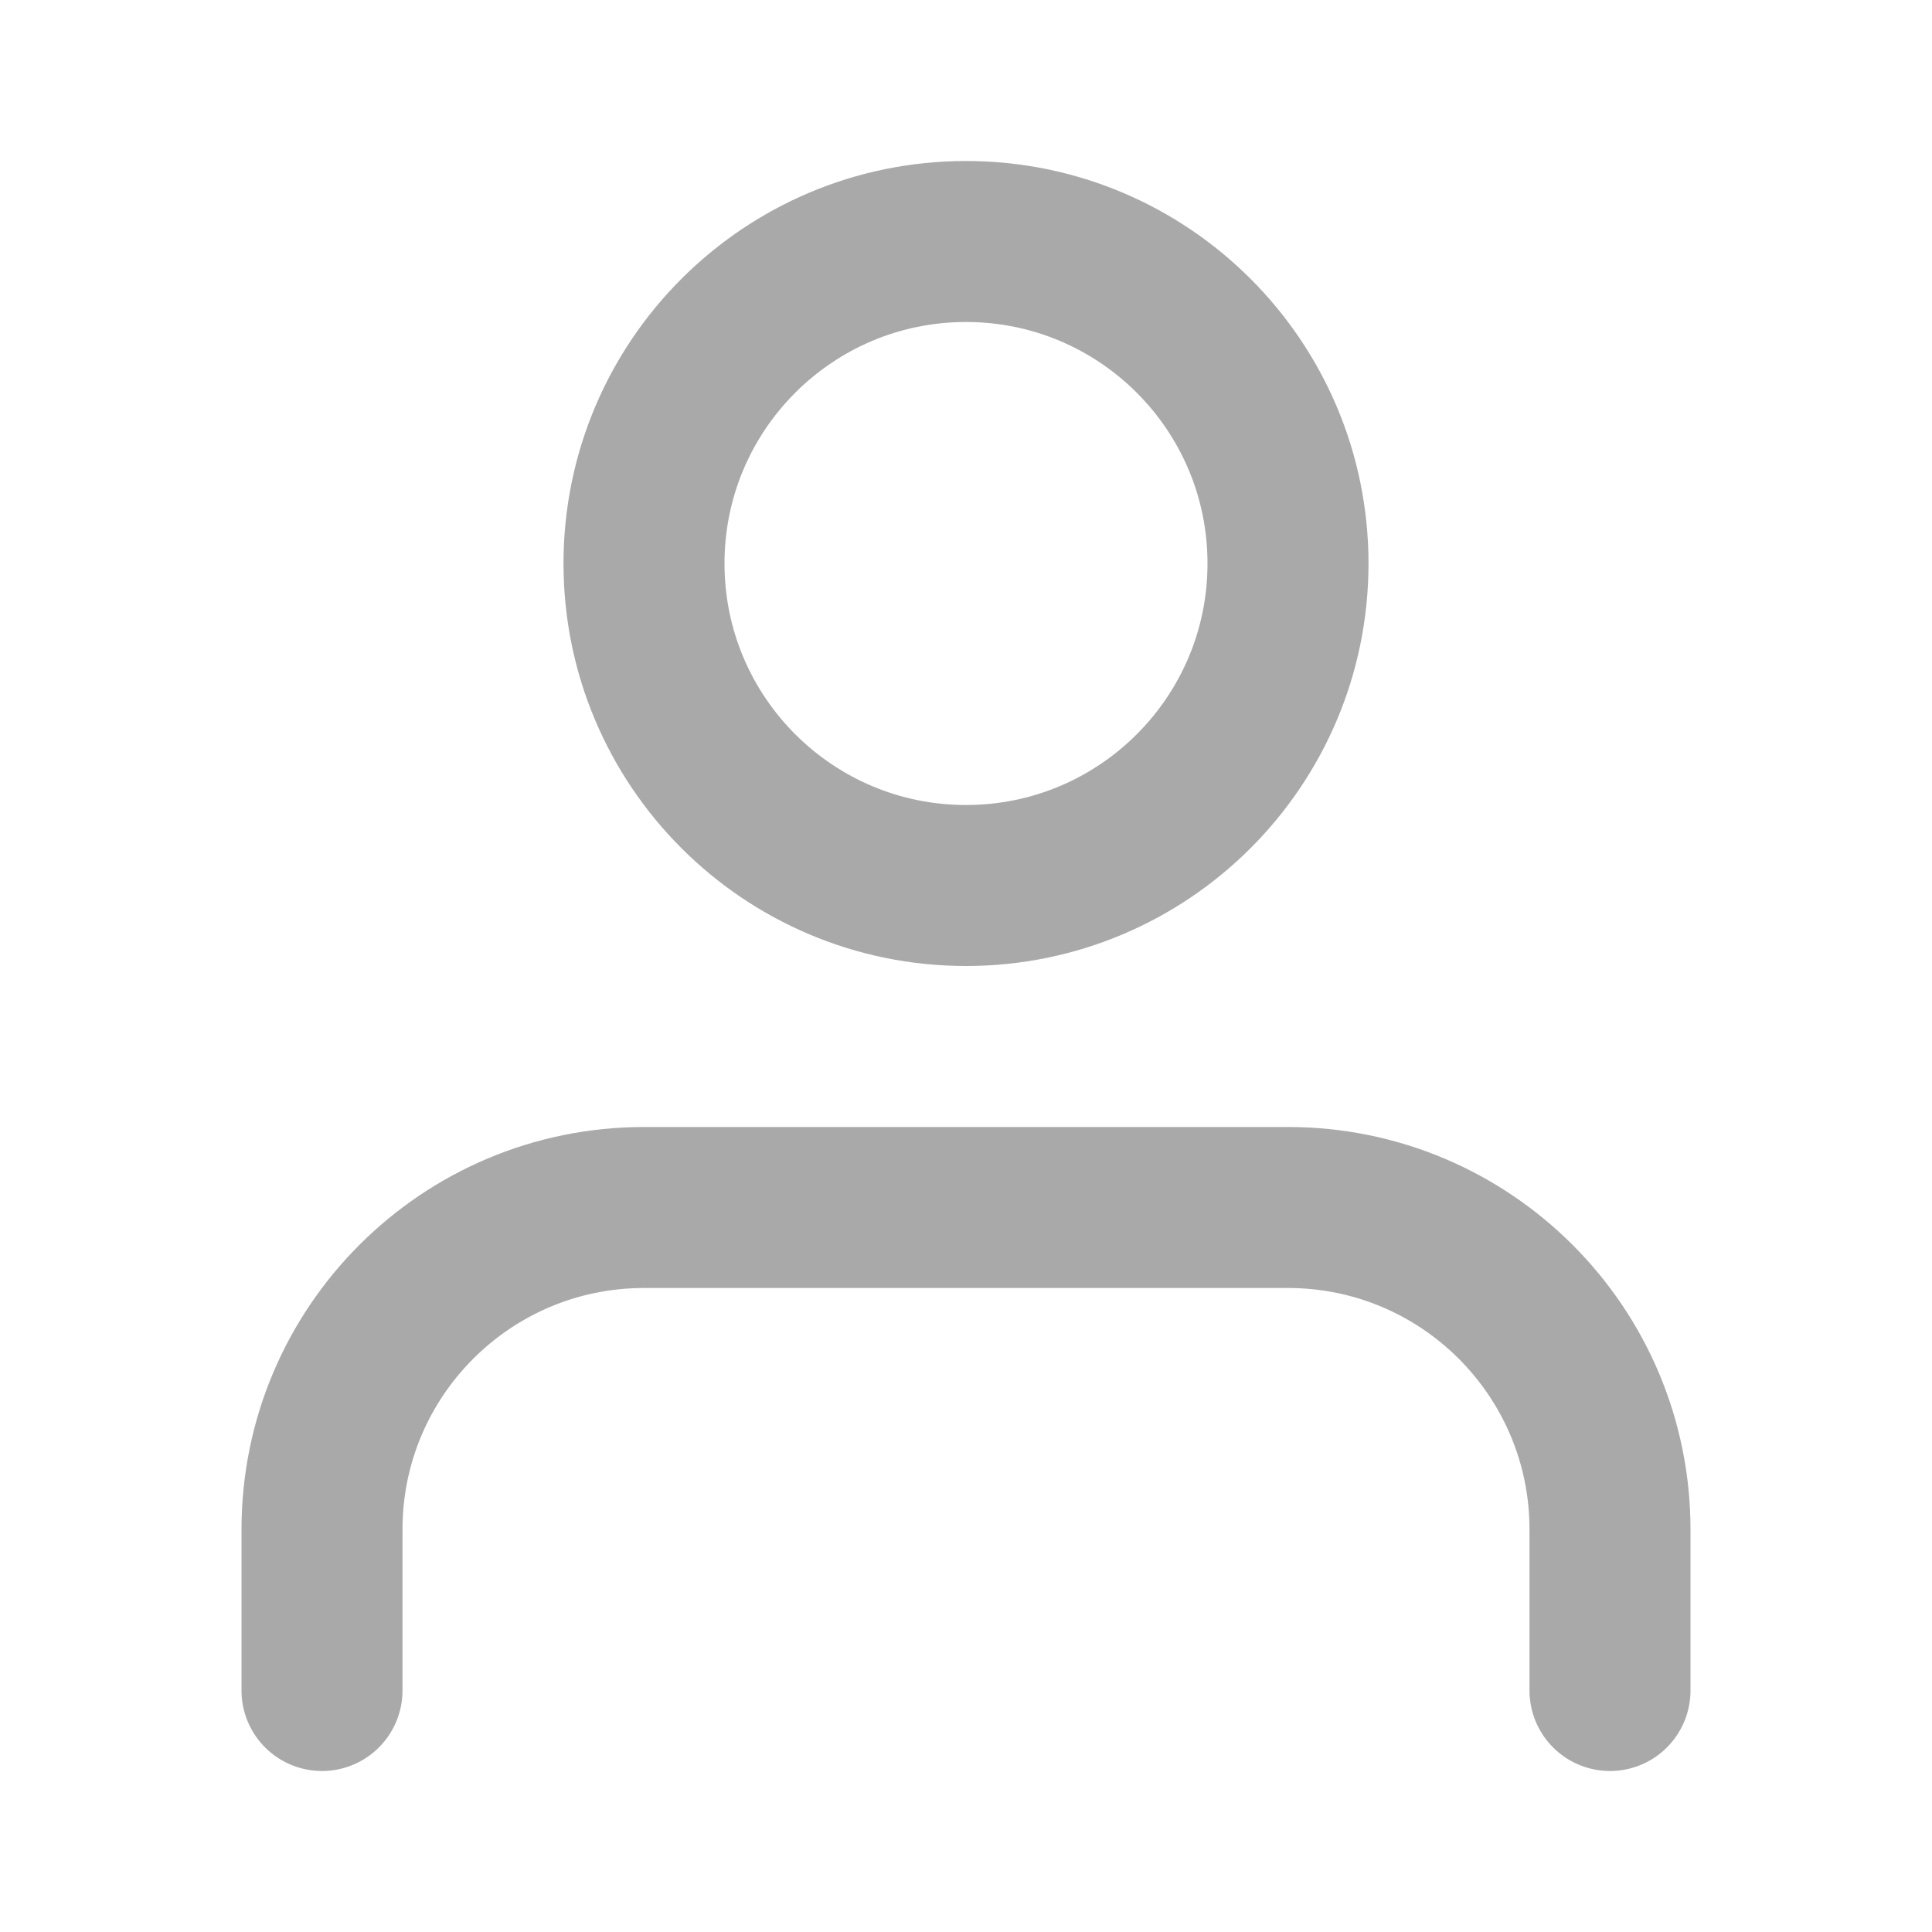
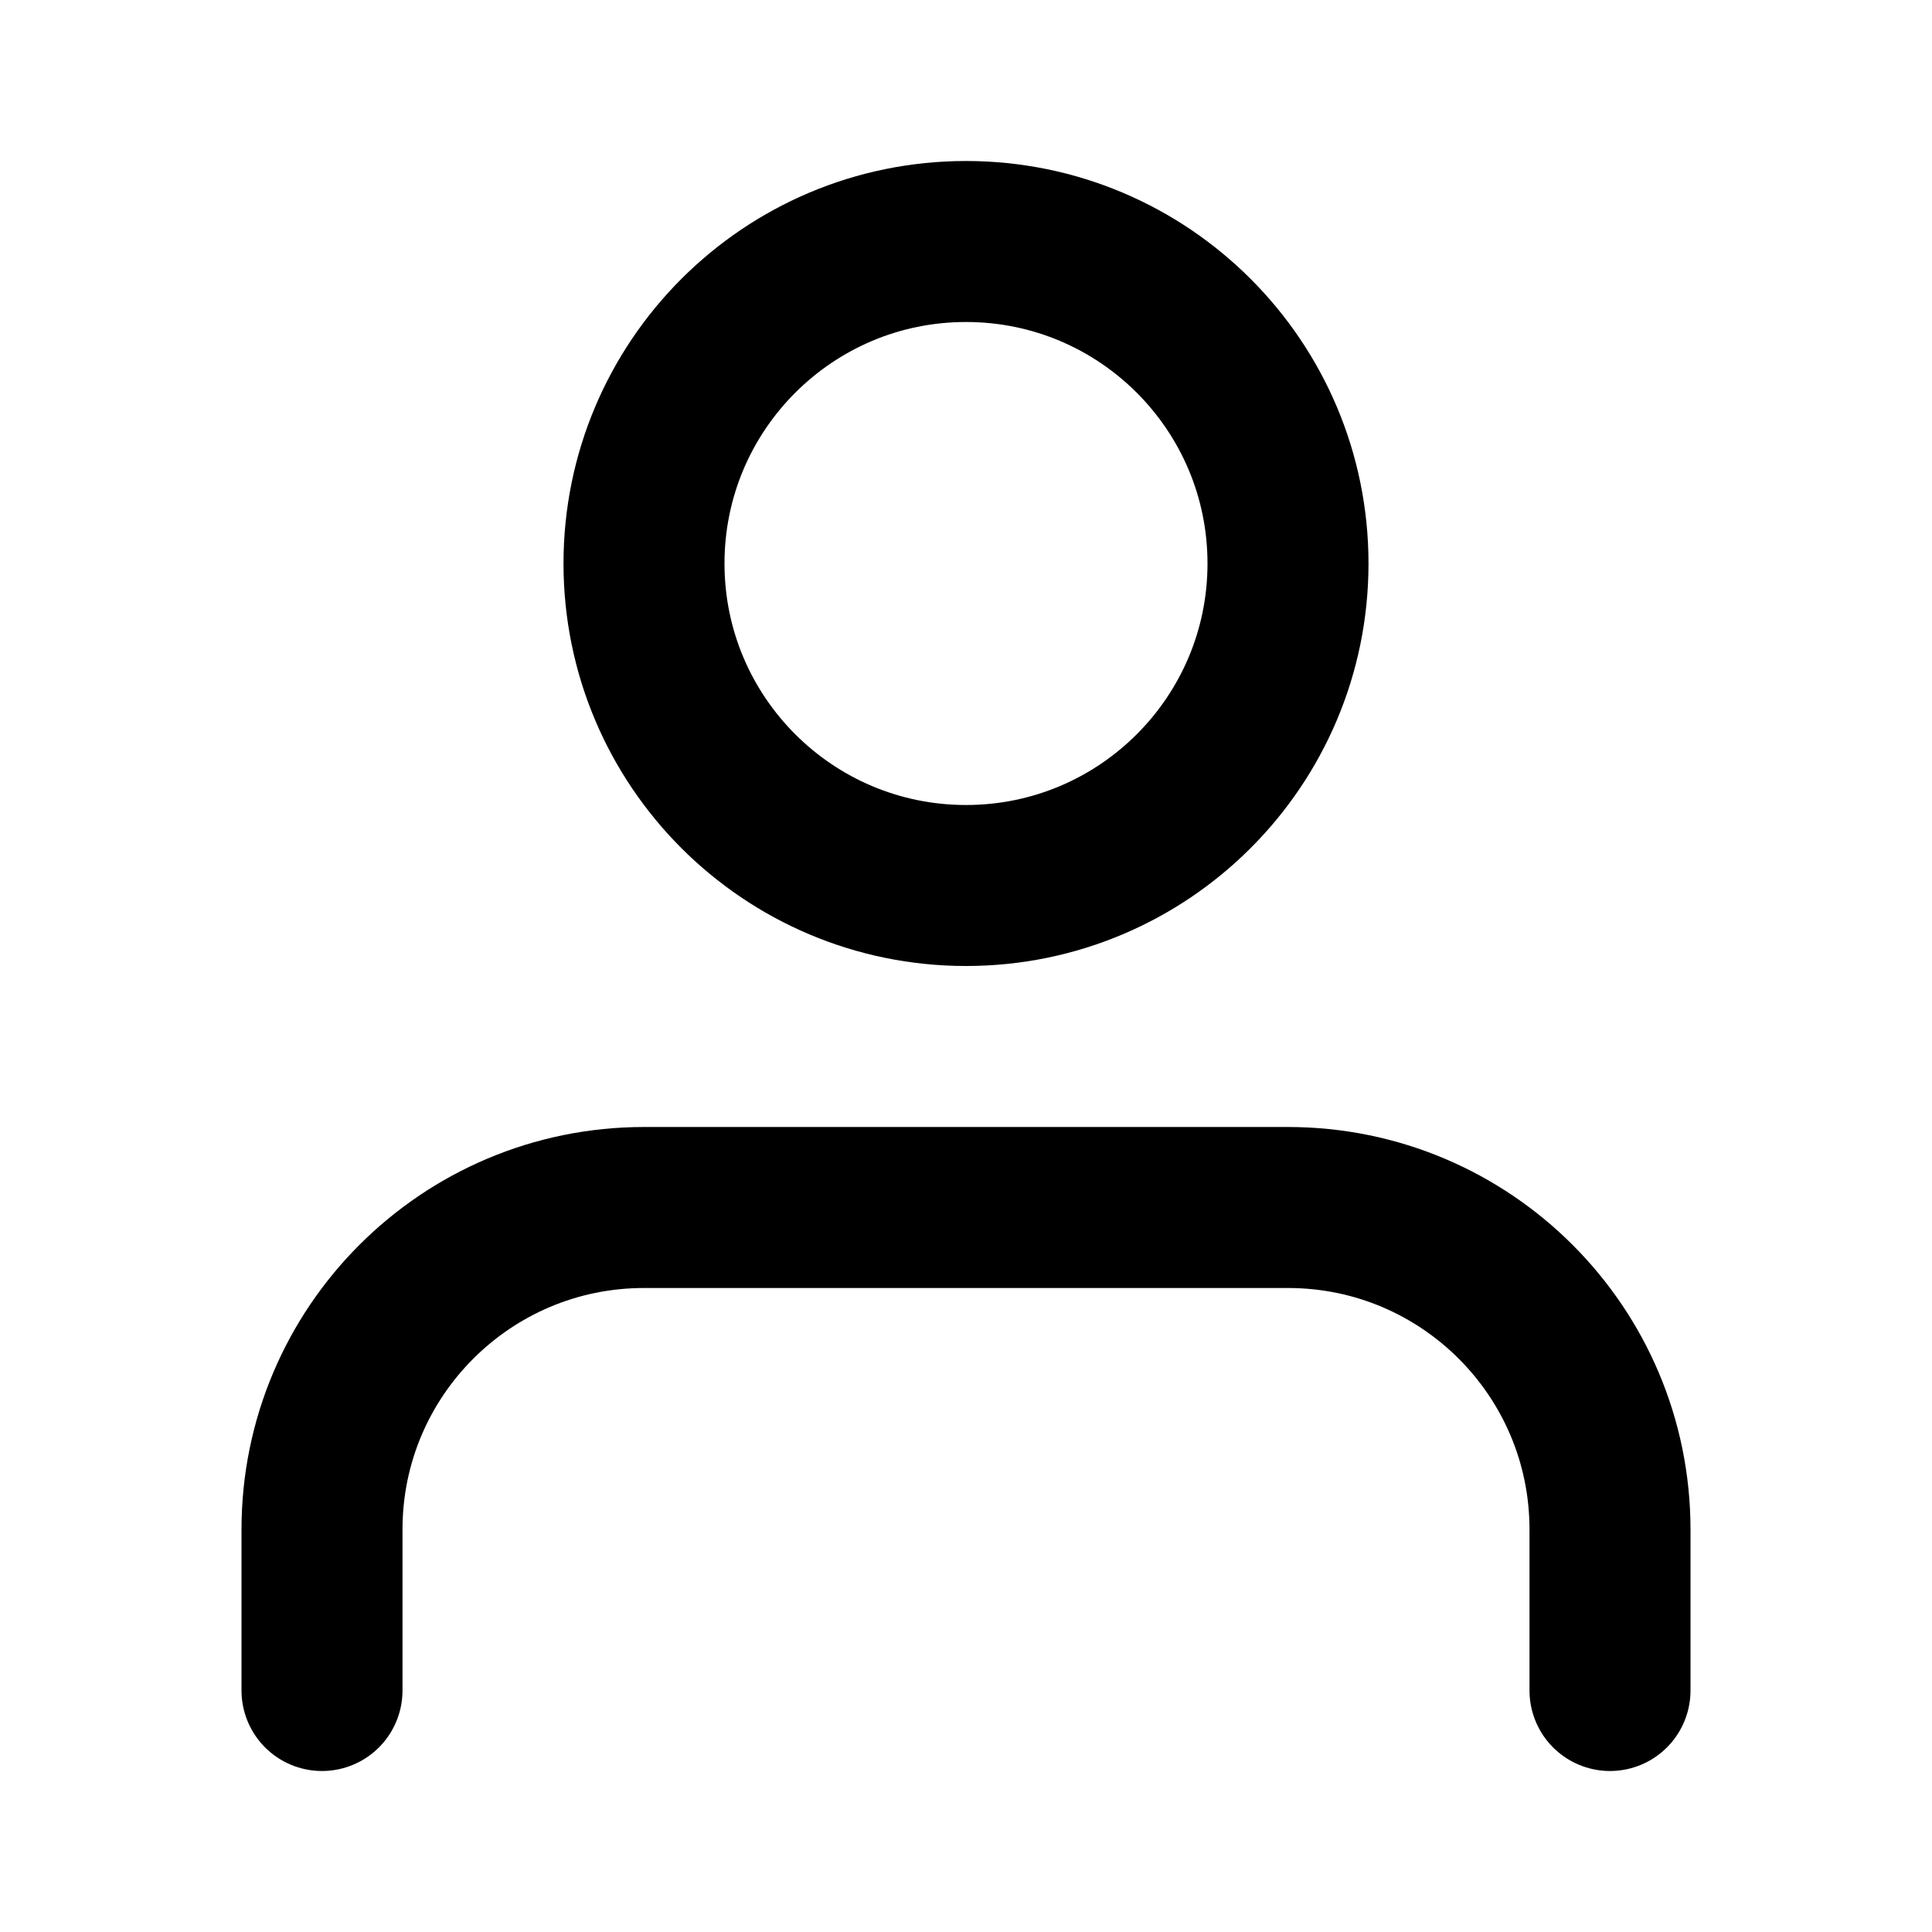
- <svg xmlns="http://www.w3.org/2000/svg" width="24" height="24" viewBox="0 0 24 24" fill="none" stroke="darkgrey" stroke-width="2" stroke-linecap="round" stroke-linejoin="round" class="feather feather-user">
+ <svg xmlns="http://www.w3.org/2000/svg" width="24" height="24" viewBox="0 0 24 24" fill="none" stroke="black" stroke-width="2" stroke-linecap="round" stroke-linejoin="round" class="feather feather-user">
  <path d="M20 21v-2a4 4 0 0 0-4-4H8a4 4 0 0 0-4 4v2" />
  <circle cx="12" cy="7" r="4" />
</svg>
